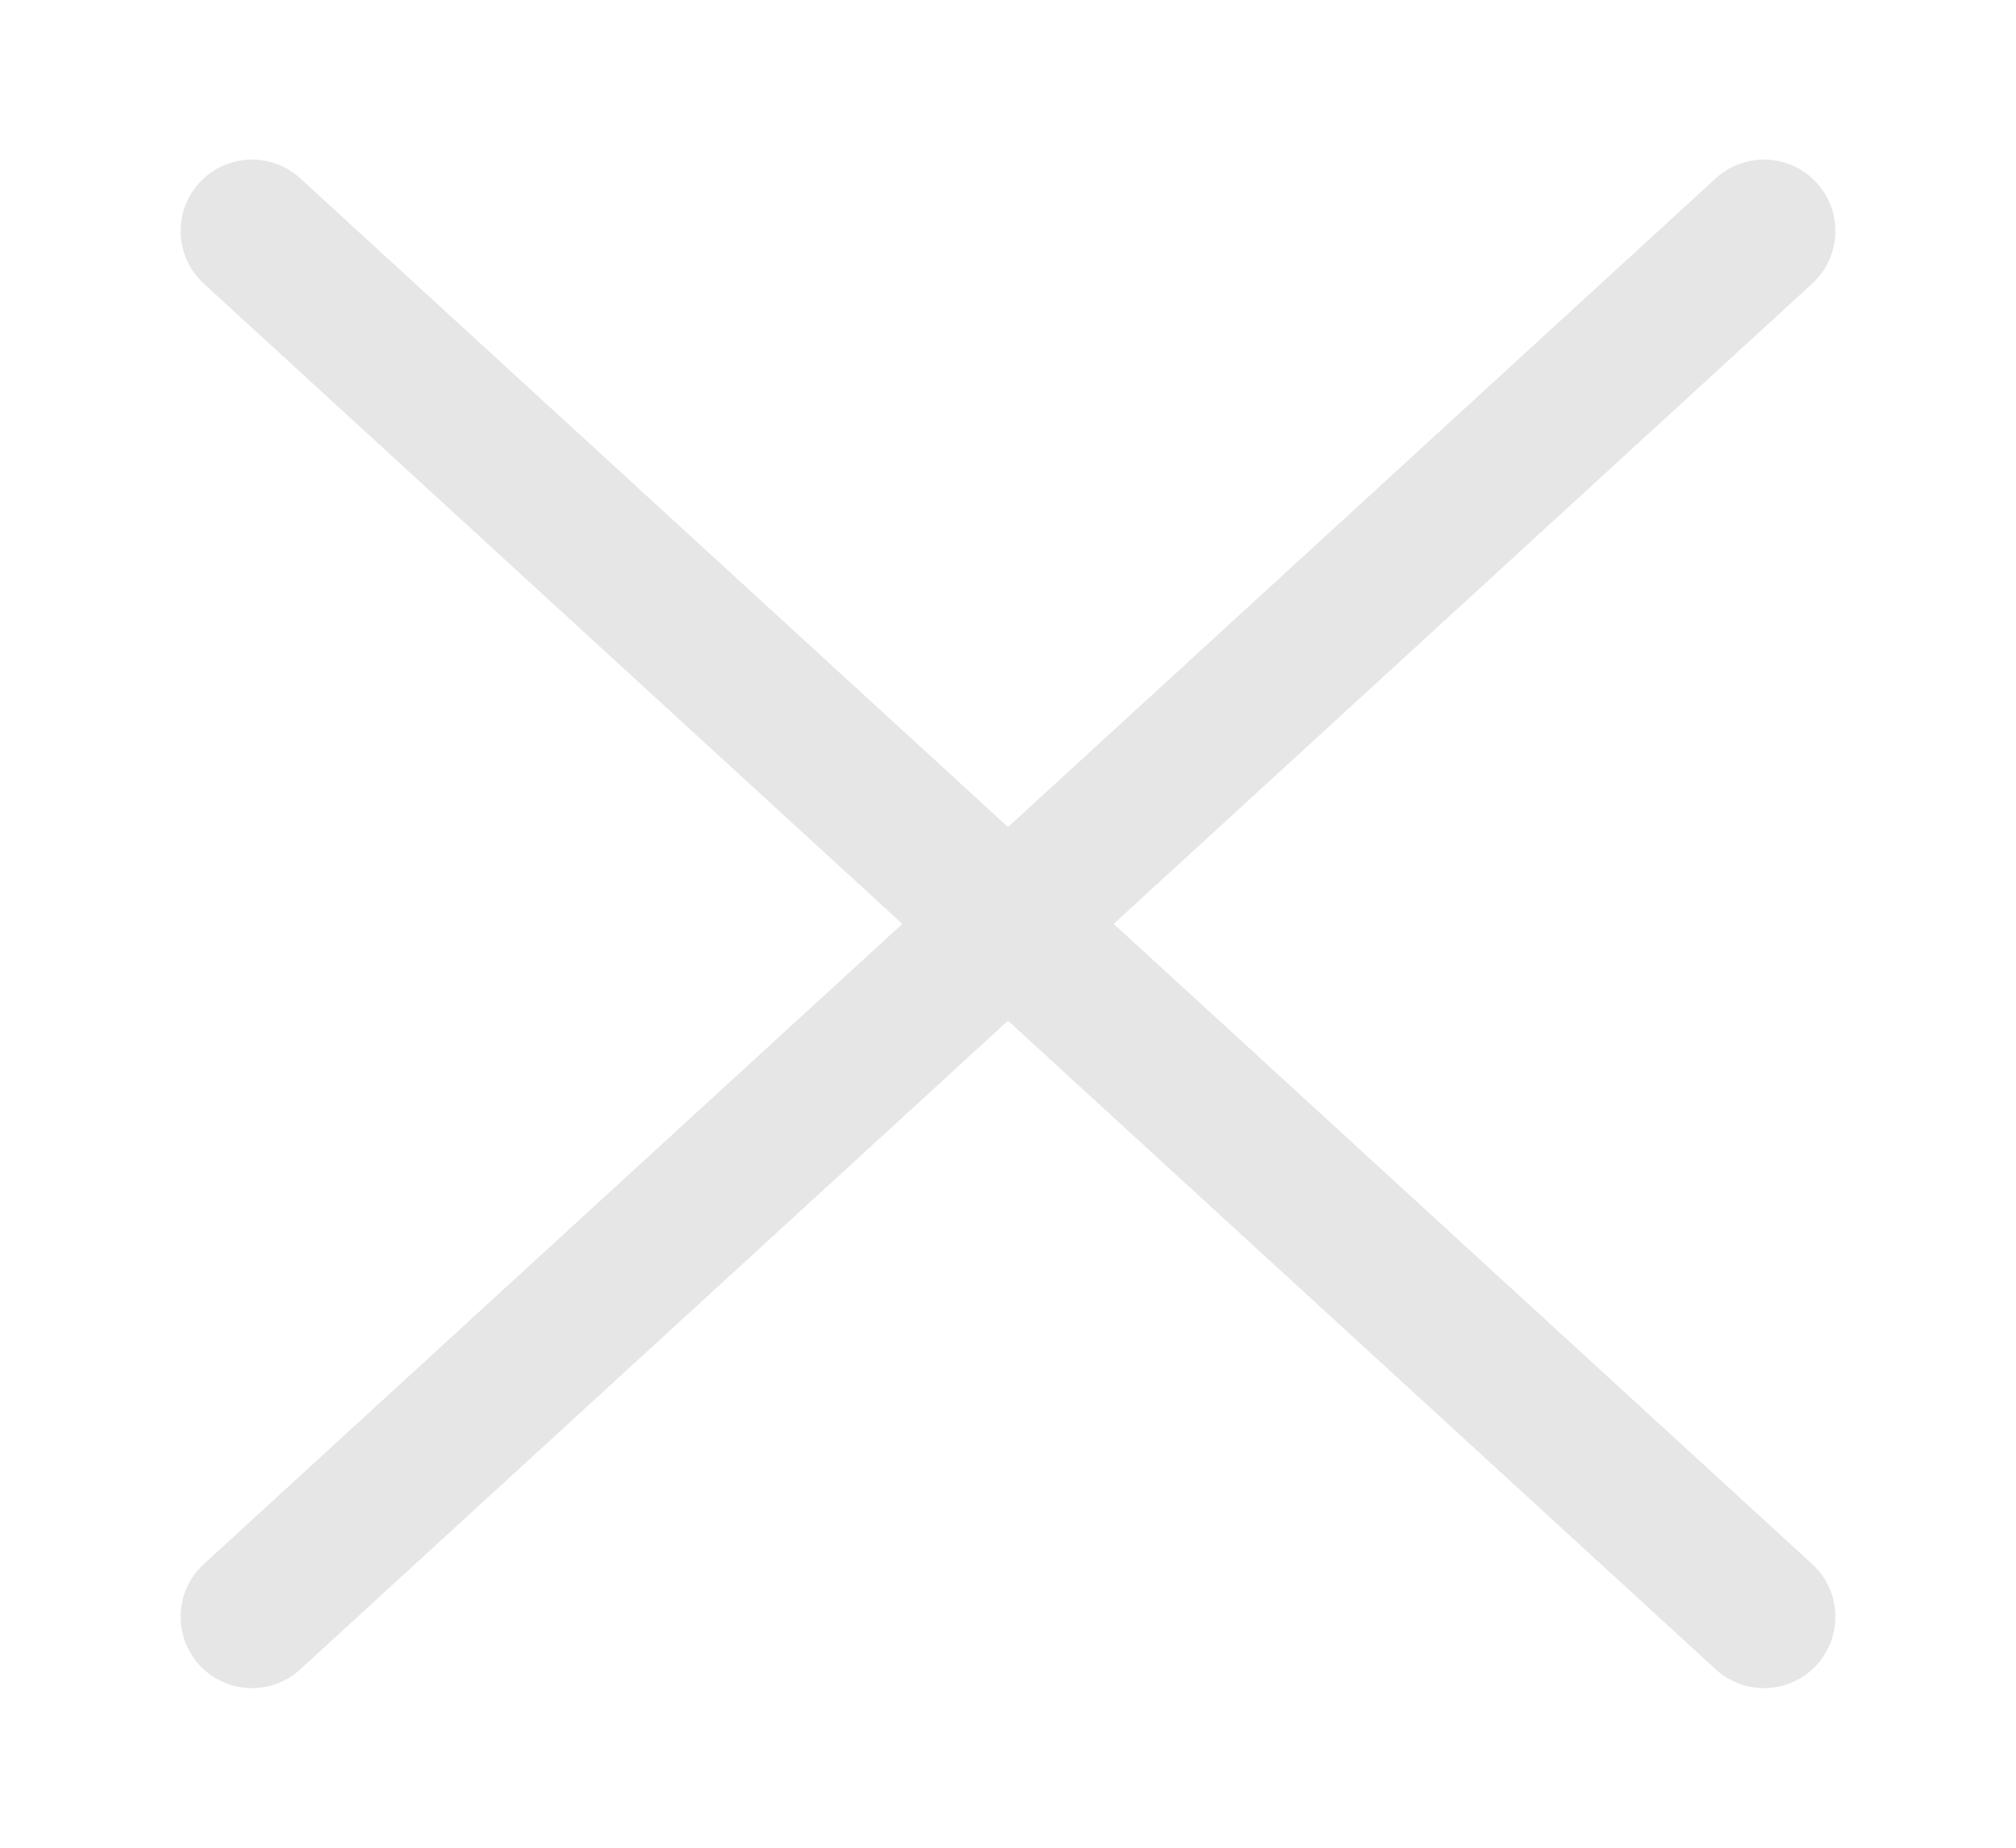
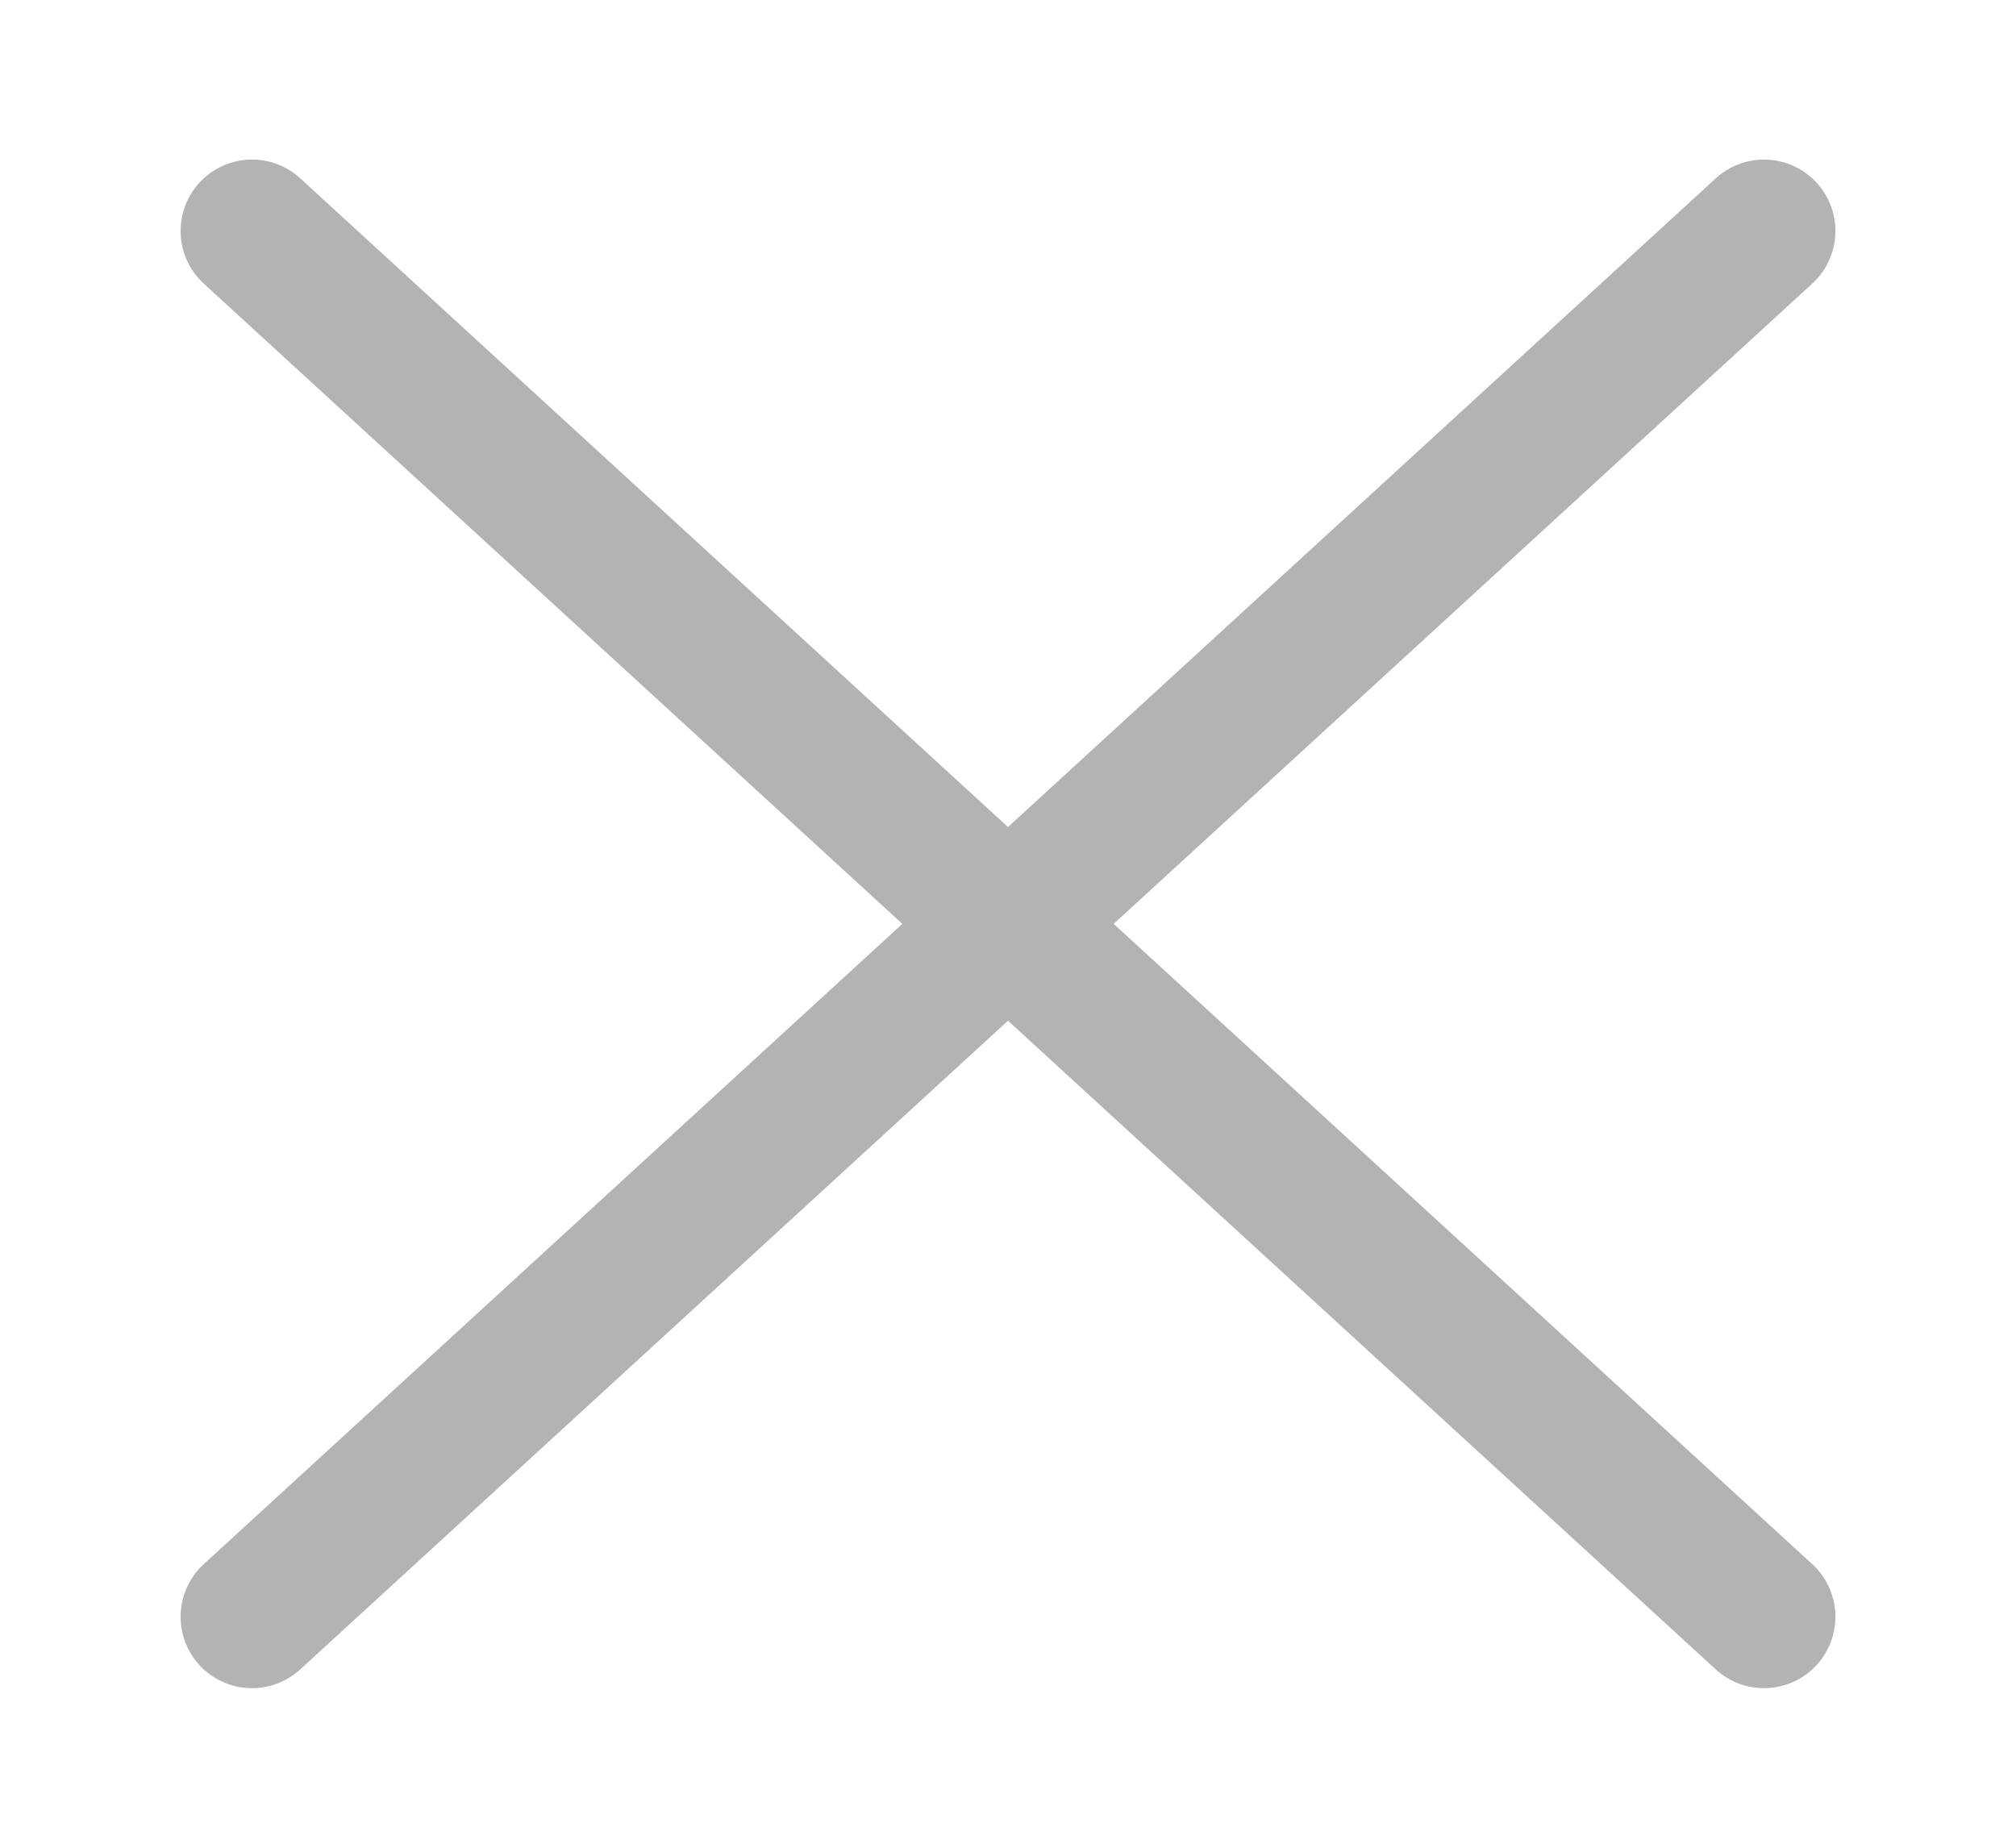
<svg xmlns="http://www.w3.org/2000/svg" width="24" height="22" viewBox="0 0 24 22" fill="none">
-   <g opacity="0.1">
+   <g opacity="0.3">
    <path d="M21 2.75L3 19.25" stroke="black" stroke-width="1.7" stroke-linecap="round" stroke-linejoin="round" />
    <path d="M3 2.75L21 19.25" stroke="black" stroke-width="1.7" stroke-linecap="round" stroke-linejoin="round" />
  </g>
</svg>
